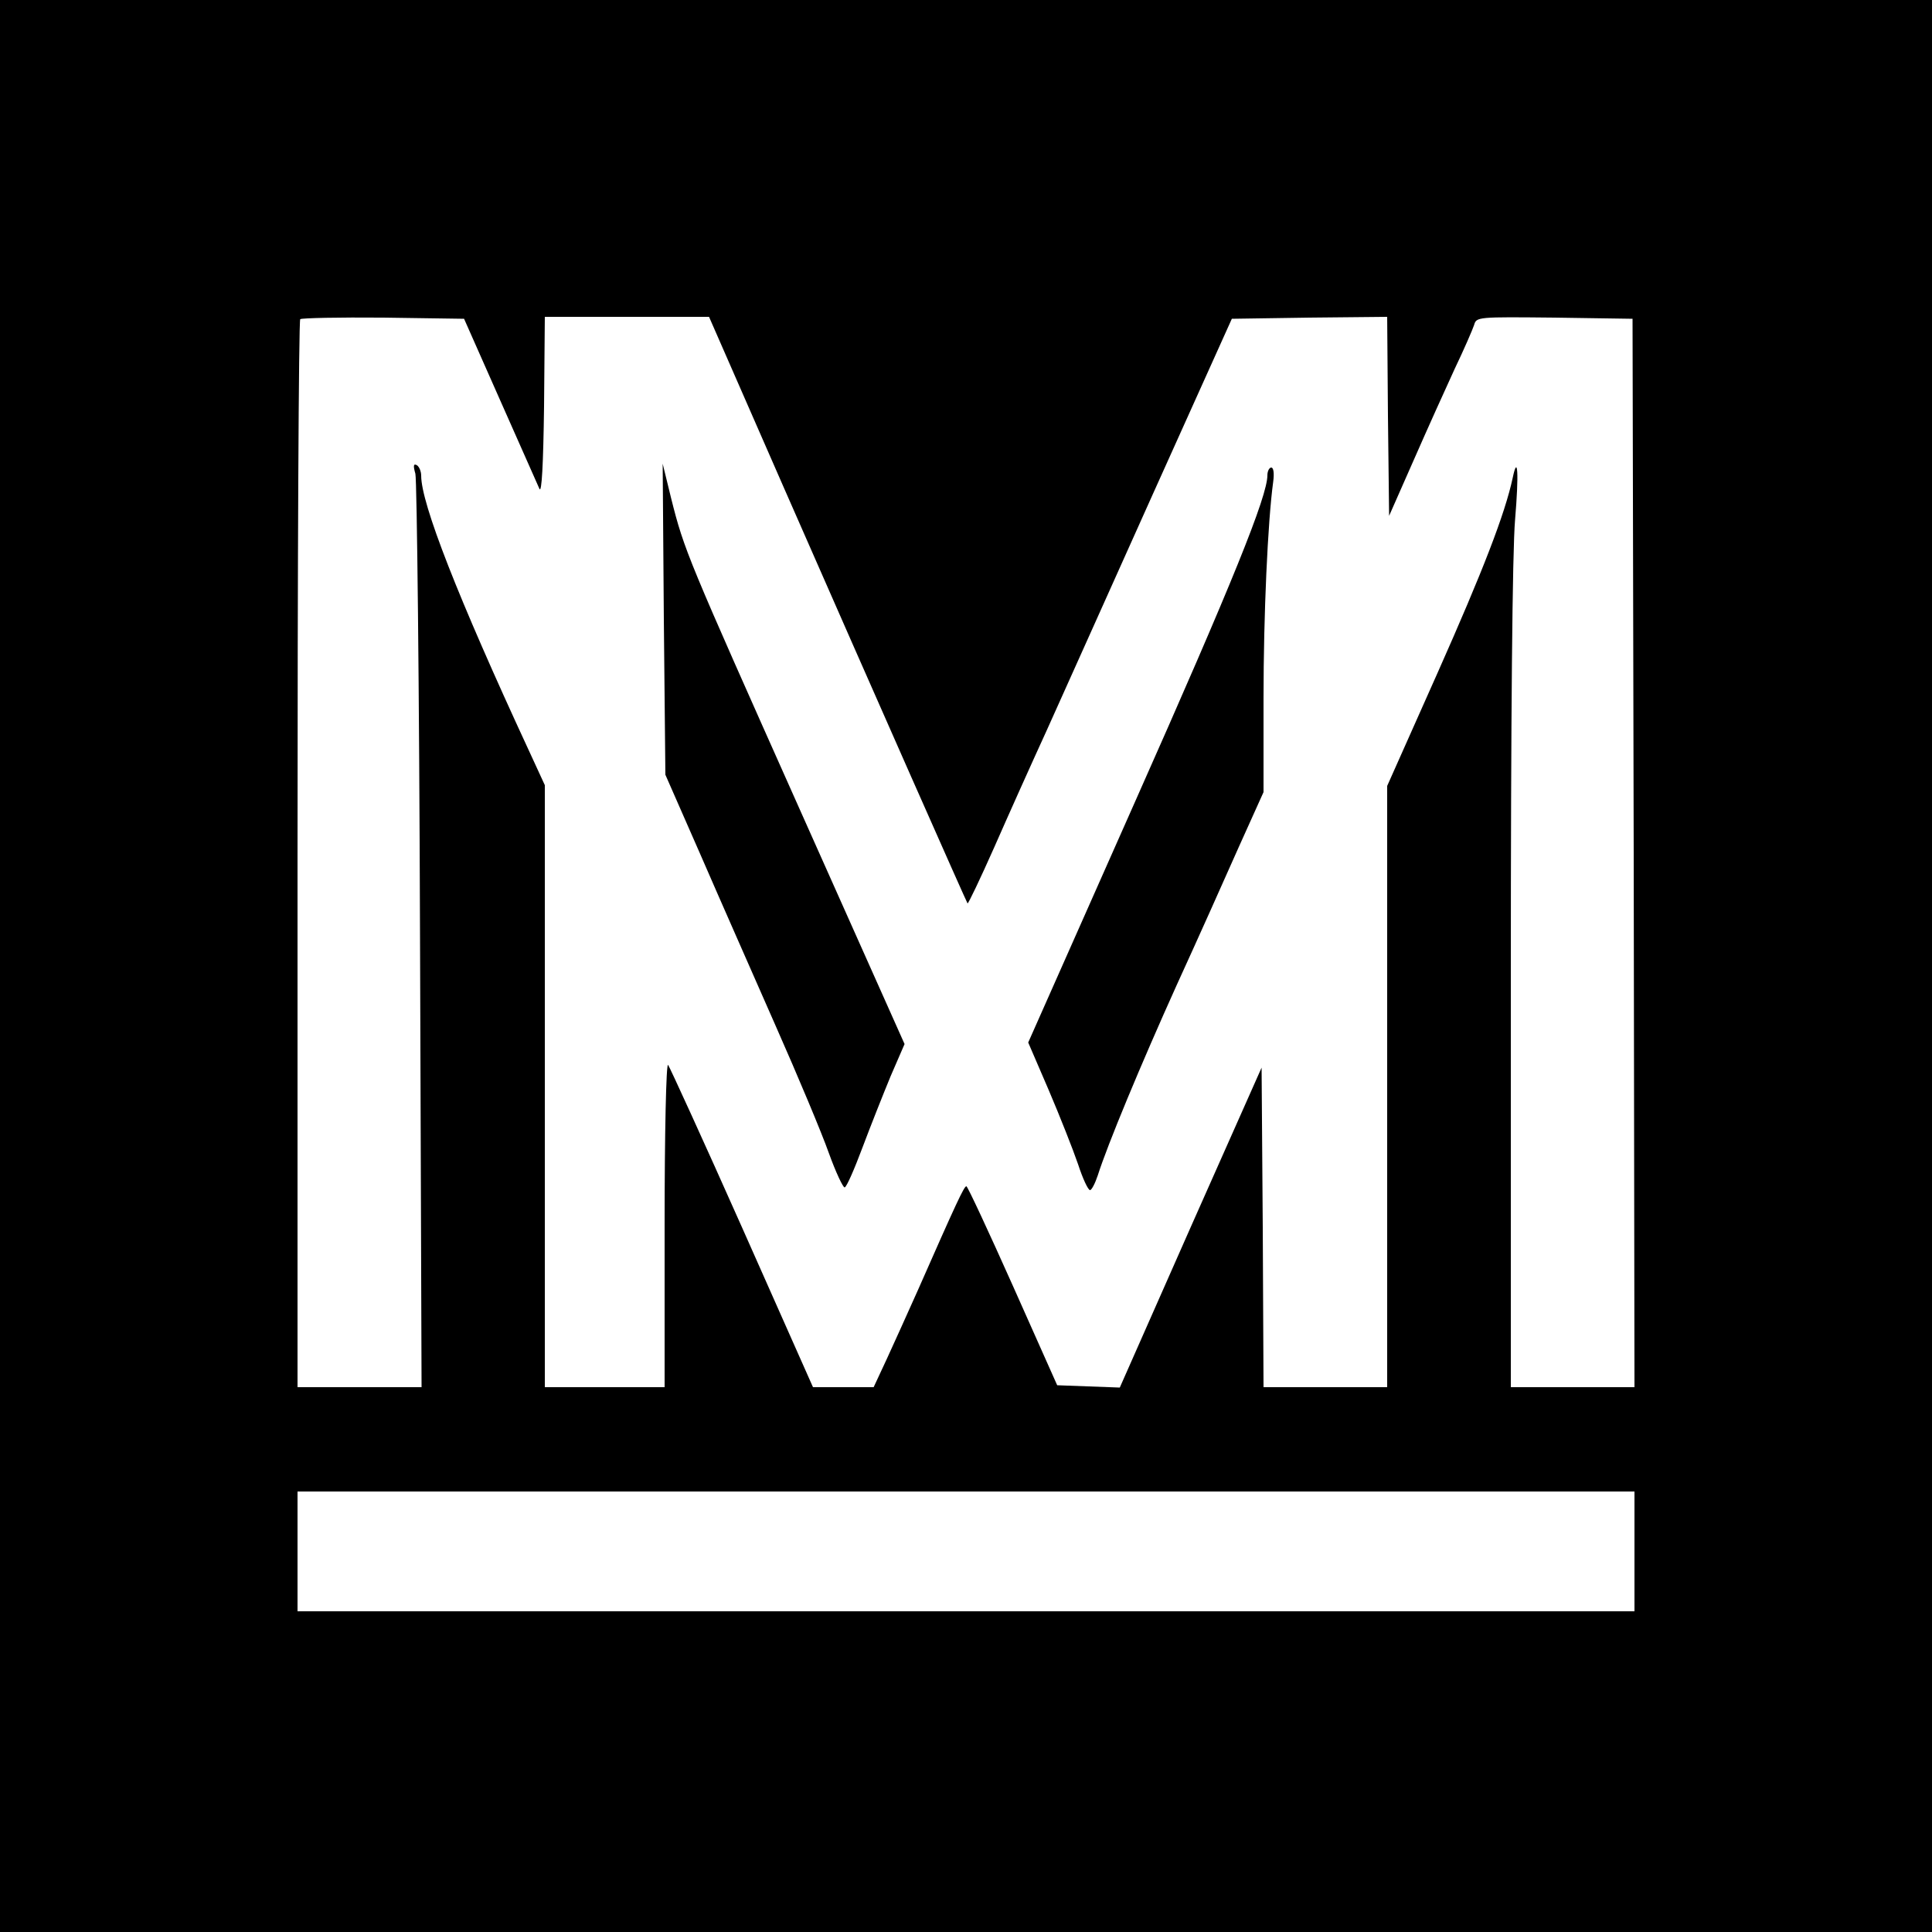
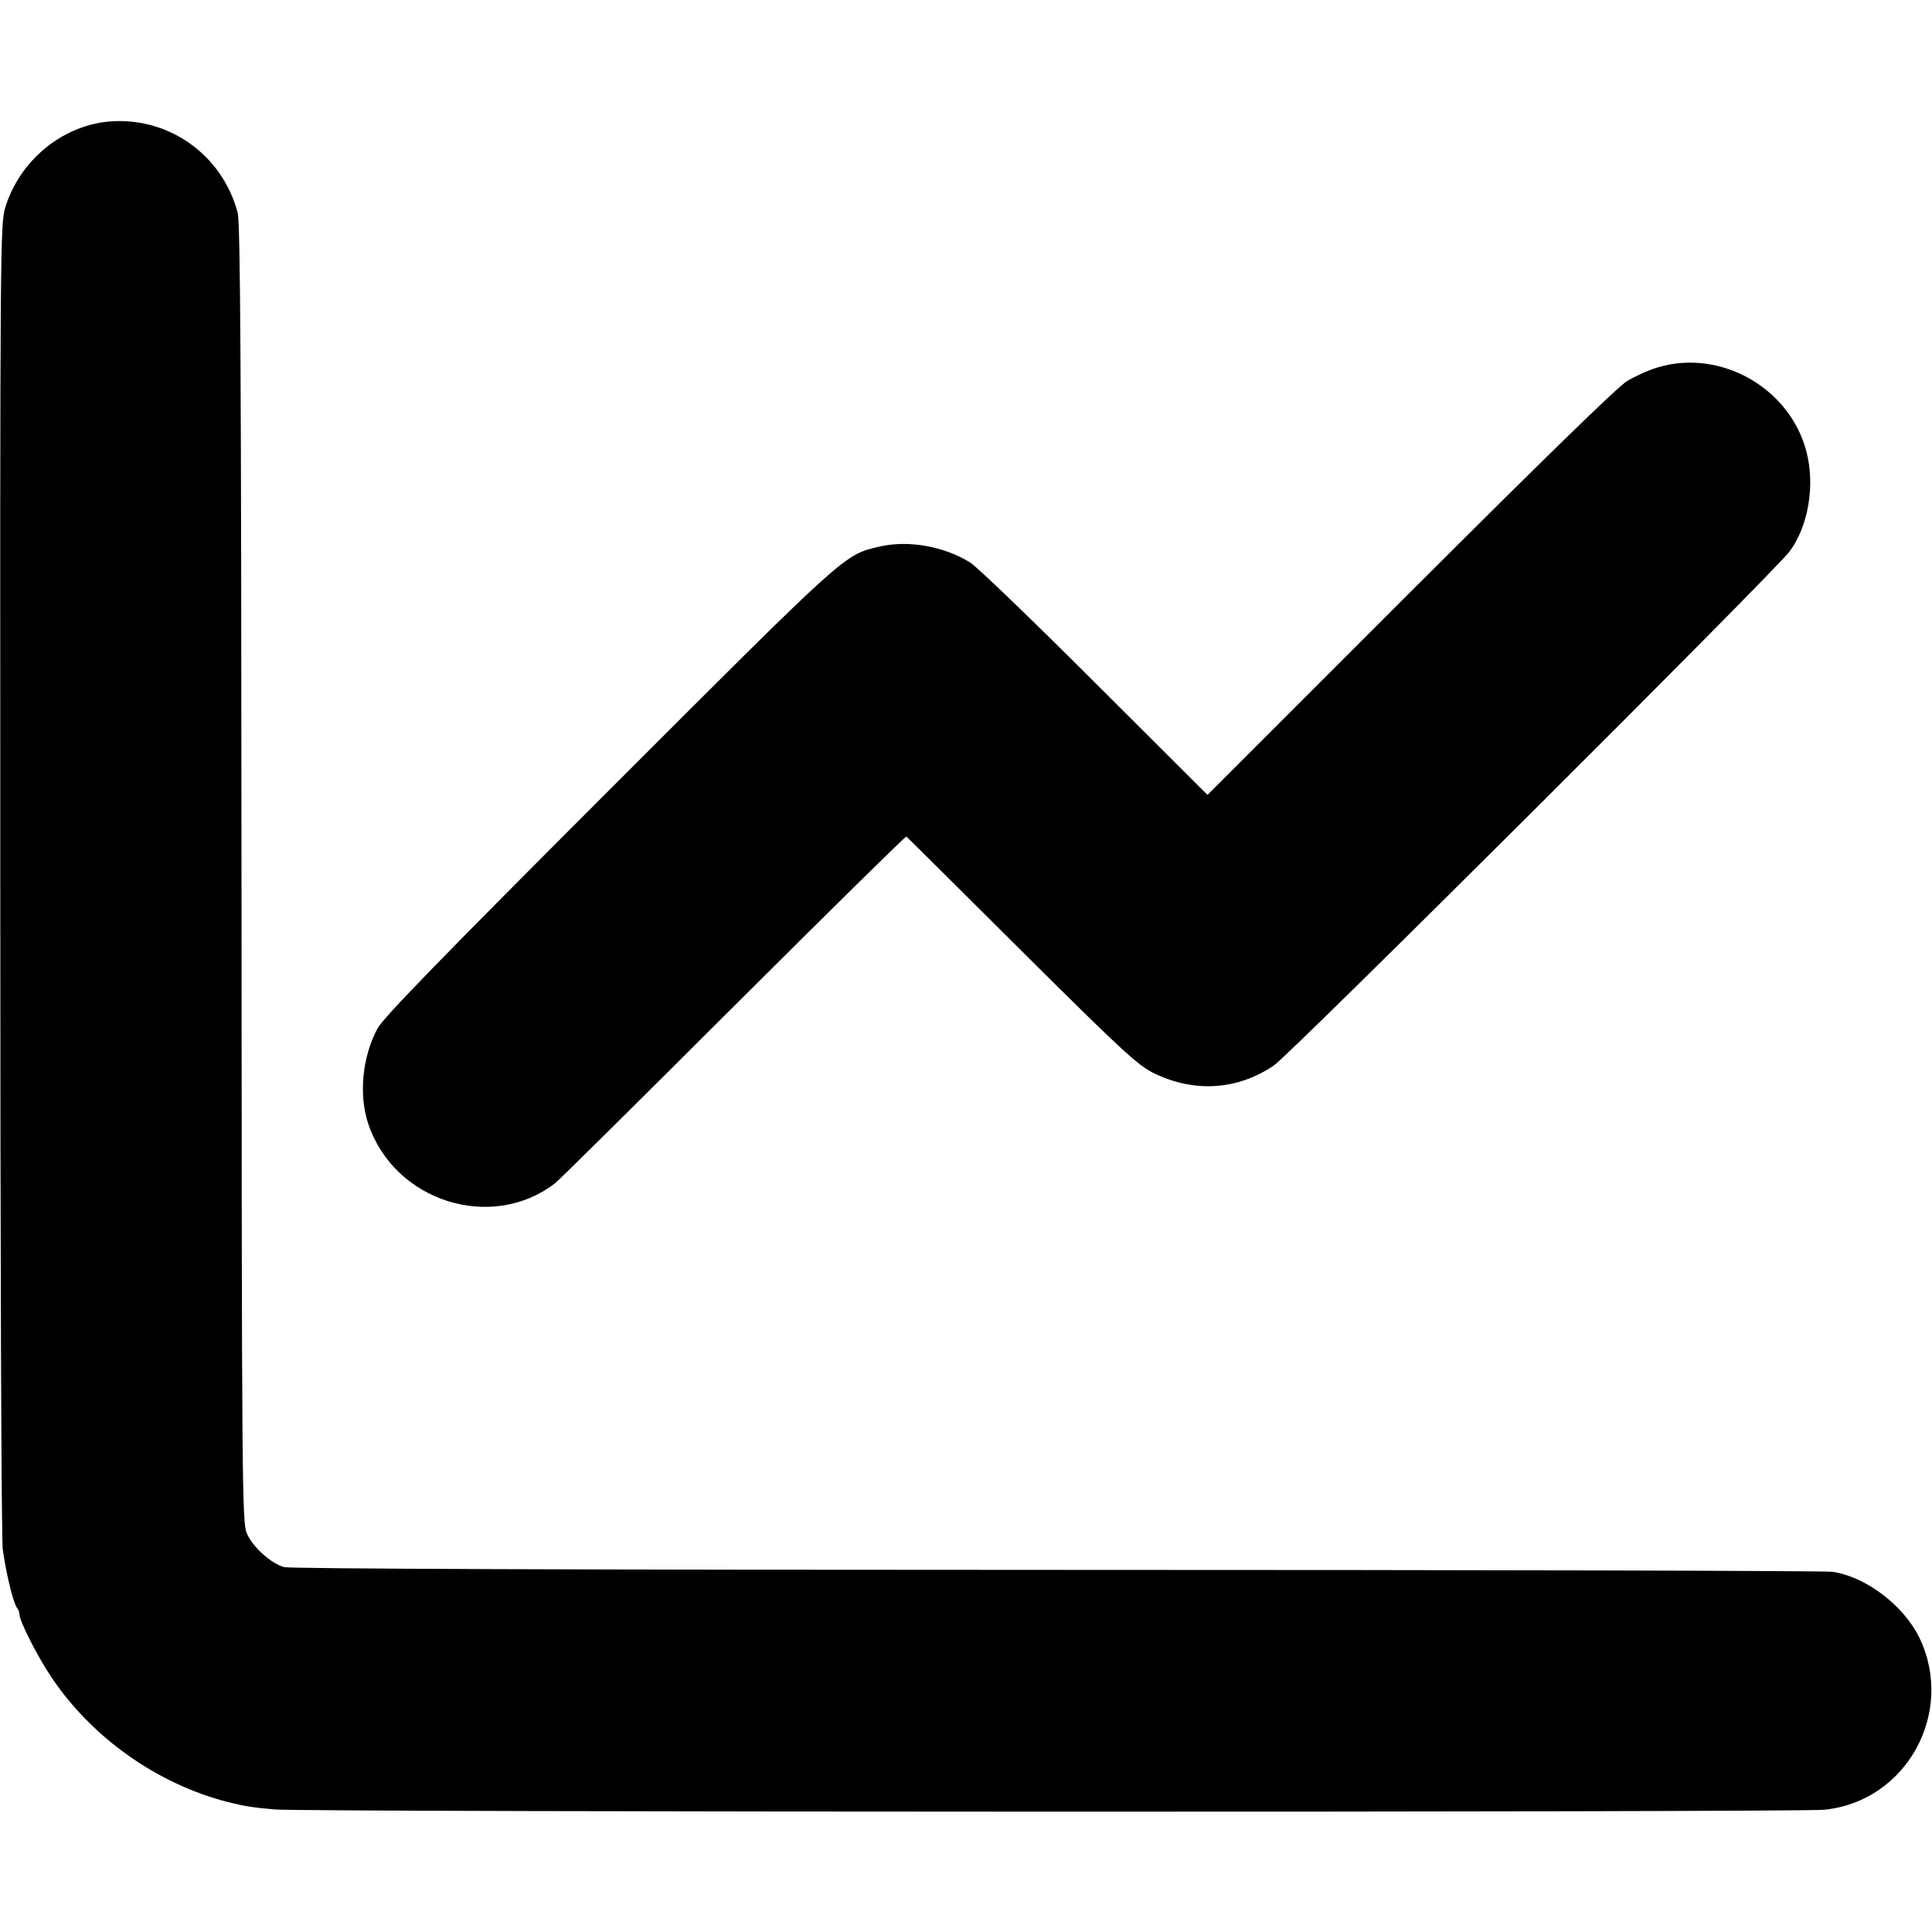
- <svg xmlns="http://www.w3.org/2000/svg" version="1.0" width="500pt" height="500pt" viewBox="0 0 500 500" preserveAspectRatio="xMidYMid meet">
-   <g transform="translate(0,500) scale(0.1,-0.1)" fill="#000000" stroke="none">
-     <path d="M0 2500 l0 -2500 2500 0 2500 0 0 2500 0 2500 -2500 0 -2500 0 0 -2500z m1294 1465 c51 -115 97 -219 102 -230 6 -13 10 63 12 213 l2 232 213 0 212 0 194 -443 c248 -565 472 -1071 475 -1075 2 -1 33 64 69 145 36 82 97 218 136 303 38 85 162 360 274 610 l205 455 201 3 201 2 2 -257 3 -258 64 145 c35 80 83 186 106 236 24 50 46 101 50 113 6 21 9 21 208 19 l202 -3 3 -1382 2 -1383 -160 0 -160 0 0 1059 c0 675 4 1106 11 1186 10 120 7 171 -6 109 -20 -94 -78 -243 -194 -504 l-131 -294 0 -778 0 -778 -160 0 -160 0 -2 414 -3 413 -184 -414 -183 -414 -81 3 -81 3 -115 258 c-63 141 -117 257 -120 257 -6 0 -26 -43 -126 -270 -26 -58 -62 -138 -80 -177 l-34 -73 -78 0 -79 0 -183 412 c-101 227 -188 417 -192 422 -5 6 -9 -178 -9 -412 l0 -422 -155 0 -155 0 0 779 0 779 -41 89 c-185 399 -279 640 -279 712 0 11 -5 23 -11 27 -9 5 -10 -1 -4 -22 4 -16 10 -554 12 -1196 l4 -1168 -160 0 -161 0 0 1378 c0 758 3 1382 7 1386 4 3 101 5 215 4 l209 -3 93 -210z m2936 -2980 l0 -155 -1730 0 -1730 0 0 155 0 155 1730 0 1730 0 0 -155z" />
-     <path d="M1718 3397 l4 -402 90 -205 c49 -113 137 -312 195 -444 58 -131 120 -279 138 -330 18 -50 37 -90 41 -89 5 1 25 47 46 103 21 56 54 139 73 185 l36 83 -272 609 c-291 652 -298 668 -332 803 l-22 90 3 -403z" />
-     <path d="M3280 3770 c0 -54 -90 -277 -343 -846 l-276 -622 53 -123 c29 -68 63 -154 76 -192 12 -37 26 -67 31 -67 4 0 13 17 20 38 25 79 111 286 204 492 54 118 126 279 161 358 l64 142 0 243 c0 217 11 458 25 560 3 22 1 37 -5 37 -5 0 -10 -9 -10 -20z" />
+ <svg xmlns="http://www.w3.org/2000/svg" version="1.0" width="700pt" height="700pt" viewBox="0 0 700 700" preserveAspectRatio="xMidYMid meet">
+   <g transform="translate(0,700) scale(0.1,-0.1)" fill="#000000" stroke="none">
+     <path d="M388 6559 c-168 -18 -318 -144 -369 -311 -18 -61 -19 -128 -18 -2433 0 -1376 4 -2395 9 -2430 11 -68 13 -80 30 -150 7 -27 17 -54 21 -60 5 -5 9 -15 9 -22 0 -25 62 -148 115 -228 147 -220 383 -388 640 -454 56 -14 89 -20 170 -27 98 -10 5523 -11 5615 -1 298 30 475 353 344 624 -57 116 -193 220 -314 238 -24 4 -1288 7 -2808 7 -1734 0 -2778 4 -2802 10 -48 13 -114 72 -136 123 -17 38 -18 185 -19 2390 -1 1812 -4 2360 -14 2395 -57 213 -256 351 -473 329z" />
+     <path d="M6007 5669 c-32 -9 -82 -32 -111 -49 -35 -21 -306 -286 -787 -766 l-734 -734 -410 409 c-225 225 -428 420 -450 433 -97 60 -227 82 -331 57 -127 -30 -115 -20 -979 -884 -601 -601 -817 -823 -837 -861 -56 -104 -69 -242 -33 -348 95 -279 445 -390 675 -214 14 10 305 299 647 640 343 342 625 620 627 617 3 -2 191 -189 418 -415 365 -363 421 -414 478 -442 147 -72 304 -62 436 28 59 40 1814 1789 1868 1862 68 91 93 240 61 362 -60 231 -312 373 -538 305z" />
  </g>
</svg>
